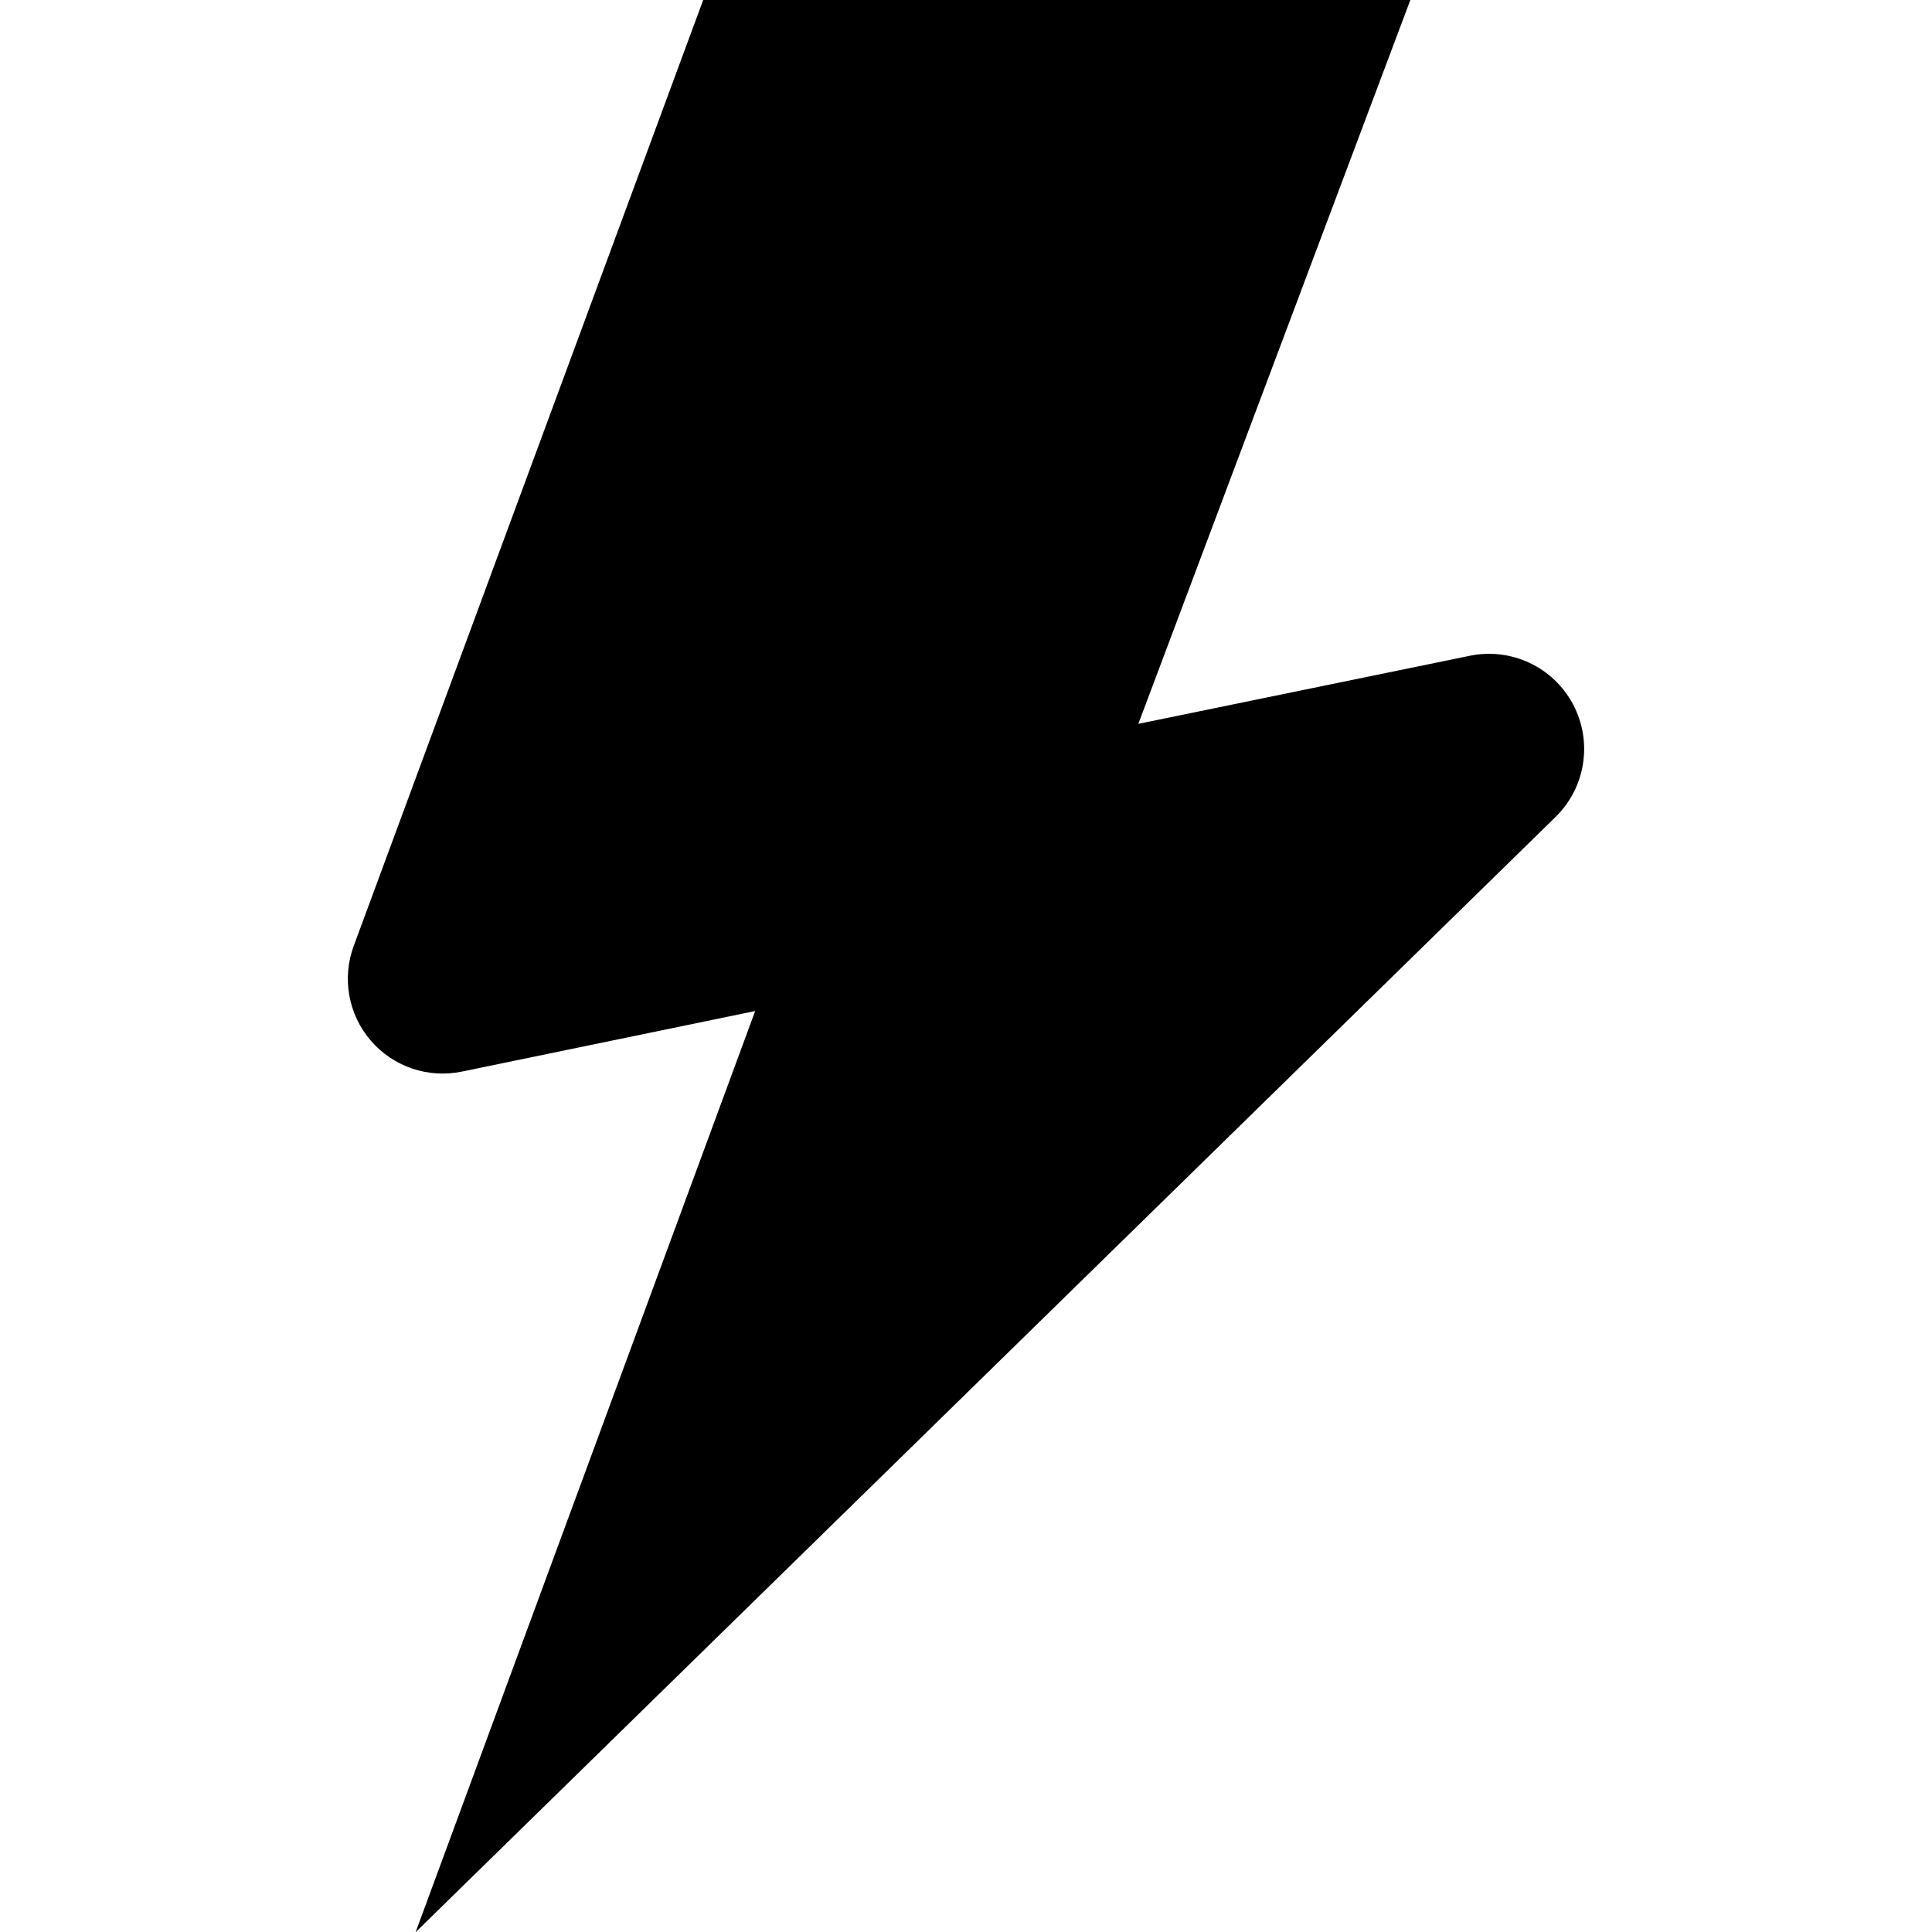
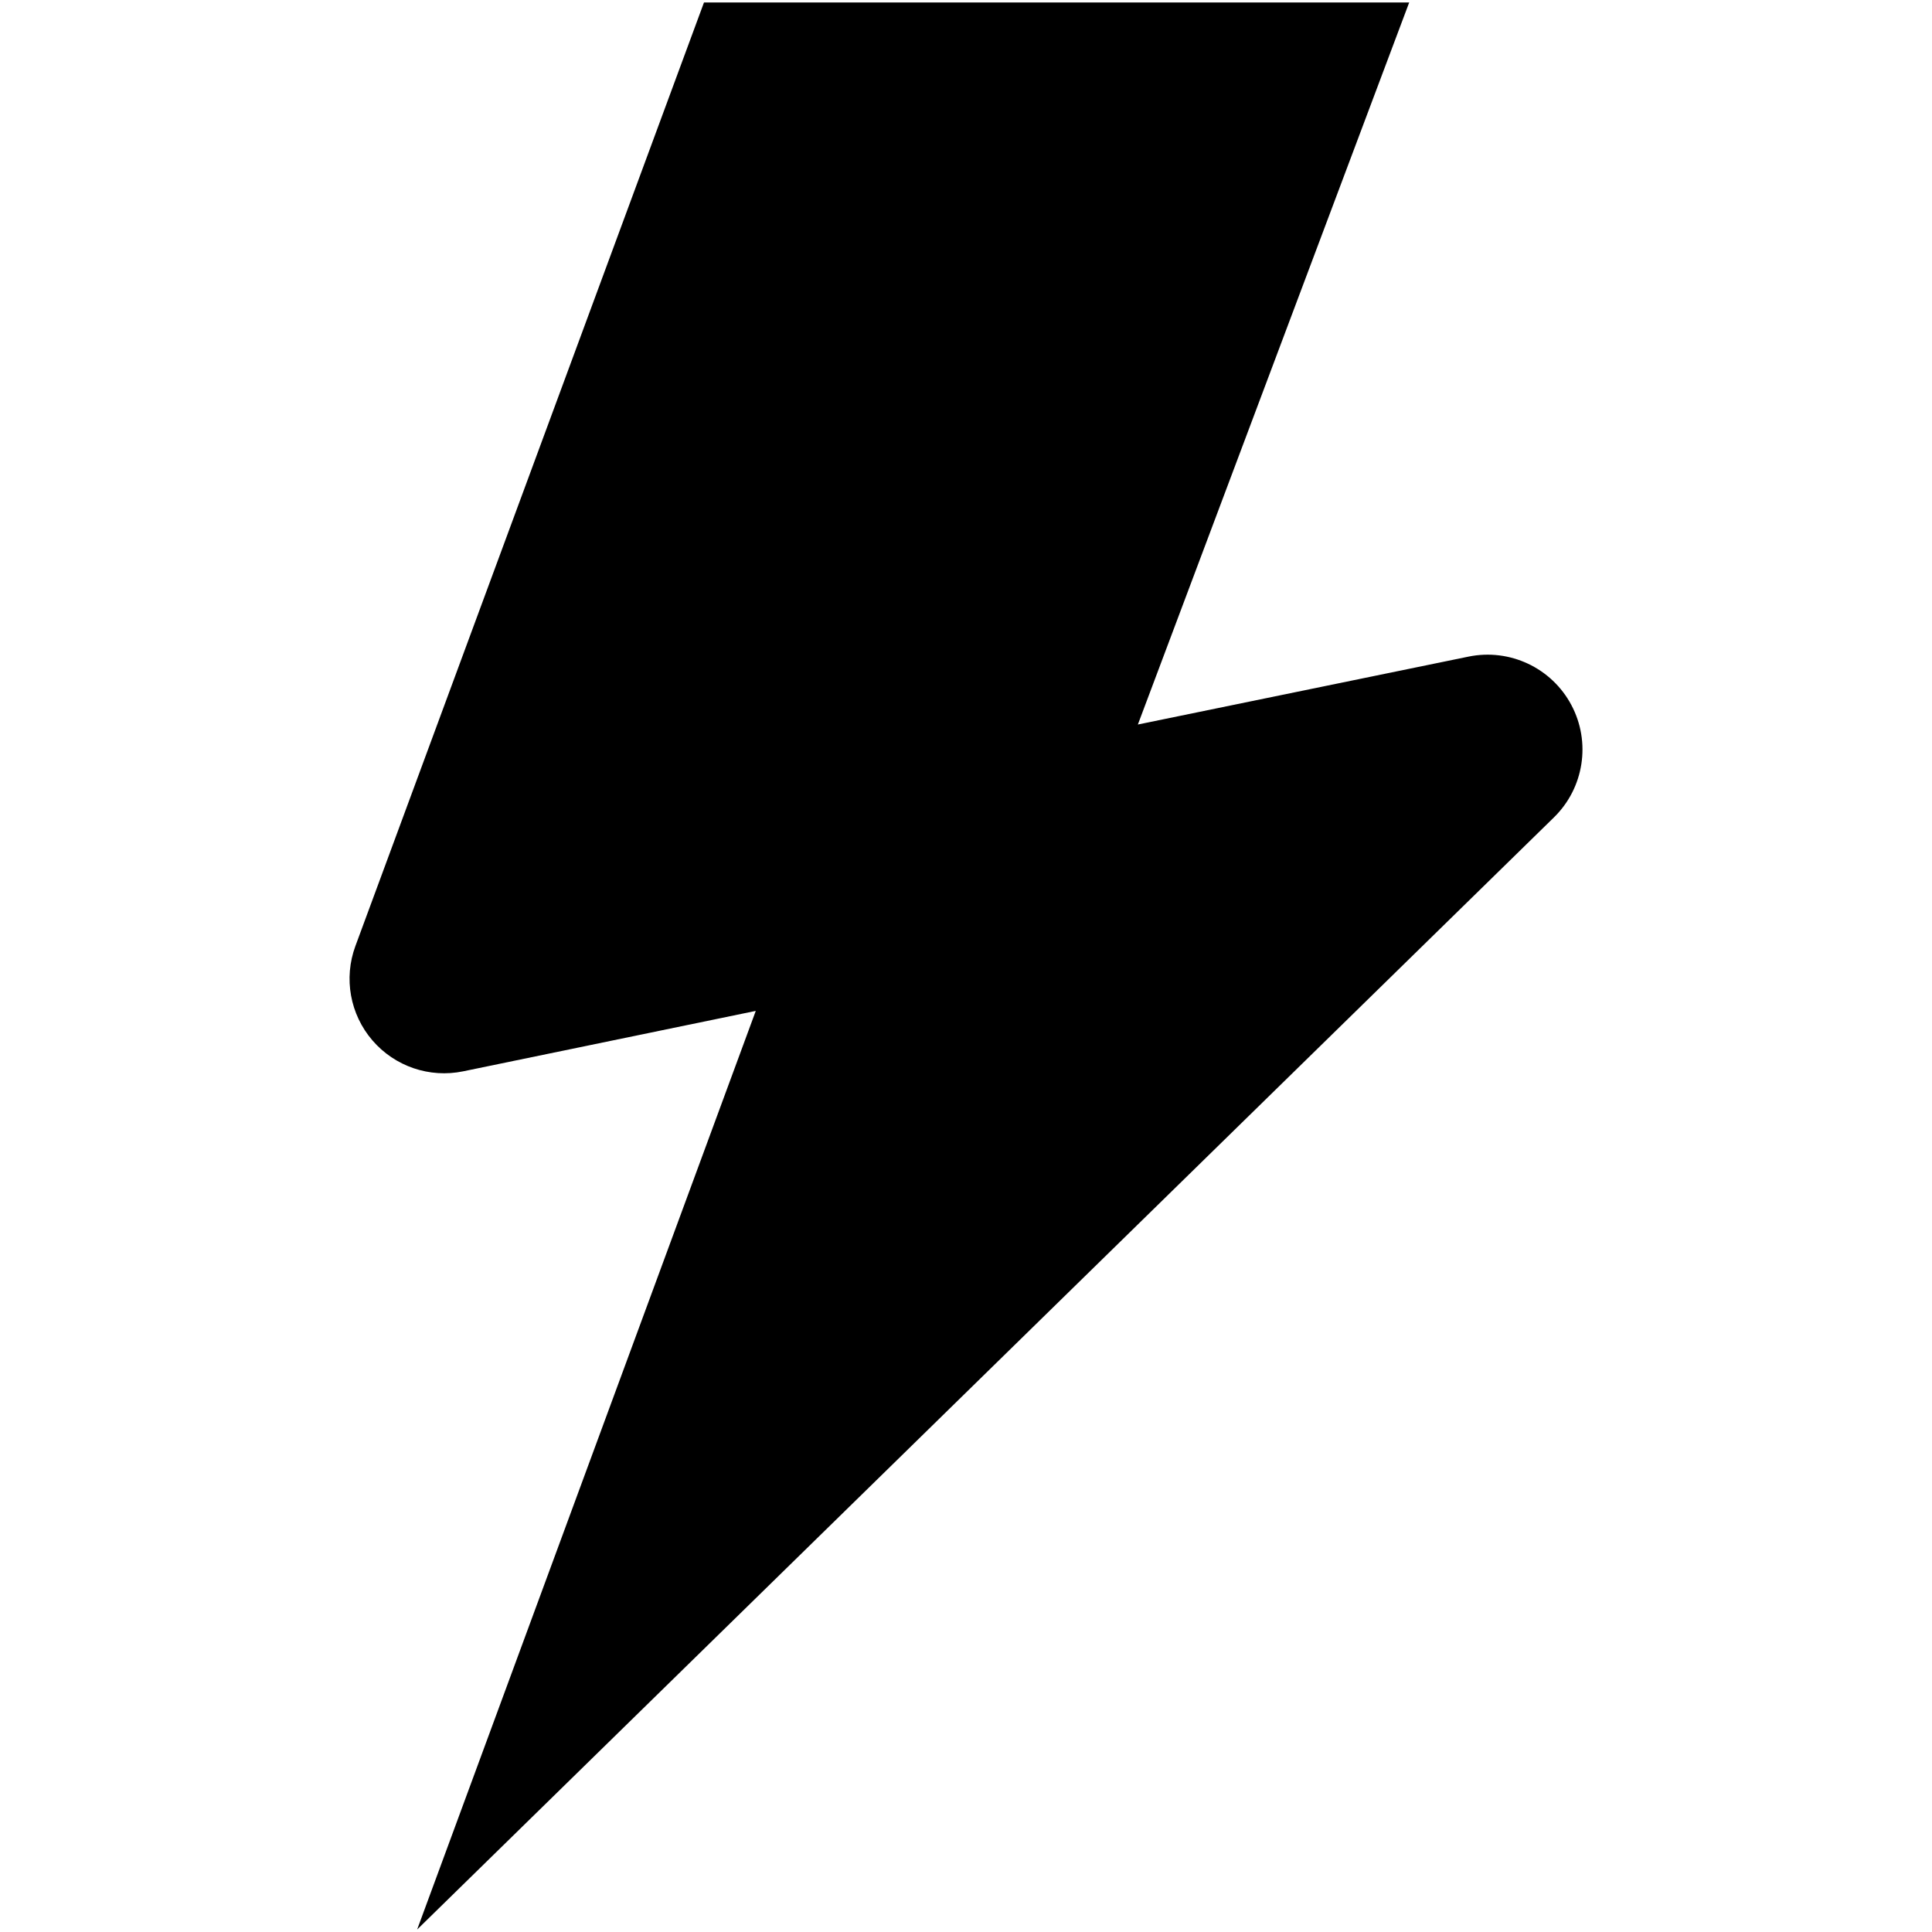
- <svg xmlns="http://www.w3.org/2000/svg" version="1.1" id="Layer_1" x="0px" y="0px" width="1792px" height="1792px" viewBox="0 0 1792 1792" enable-background="new 0 0 1792 1792" xml:space="preserve">
-   <path d="M1308.213-0.165H652.29L328.084,877.405c-11.068,29.959-5.016,63.565,15.81,87.78c20.825,24.216,53.146,35.23,84.425,28.771  l272.133-56.192l-314.949,854.4L1442.824,757.775c27.988-27.381,34.59-69.928,16.215-104.503  c-18.375-34.574-57.333-52.909-95.687-45.032l-307.506,63.155L1308.213-0.165z" />
+ <svg xmlns="http://www.w3.org/2000/svg" version="1.1" id="Layer_1" x="0px" y="0px" width="200px" height="200px" viewBox="796 796 200 200" enable-background="new 796 796 200 200" xml:space="preserve">
+   <path d="M941.879,796.257h-73.003l-36.084,97.674c-1.232,3.334-0.558,7.075,1.76,9.769c2.318,2.696,5.915,3.922,9.396,3.203  l30.289-6.255l-35.054,95.095l117.68-115.127c3.115-3.047,3.85-7.783,1.805-11.631s-6.381-5.889-10.65-5.012l-34.226,7.029  L941.879,796.257z" />
</svg>
